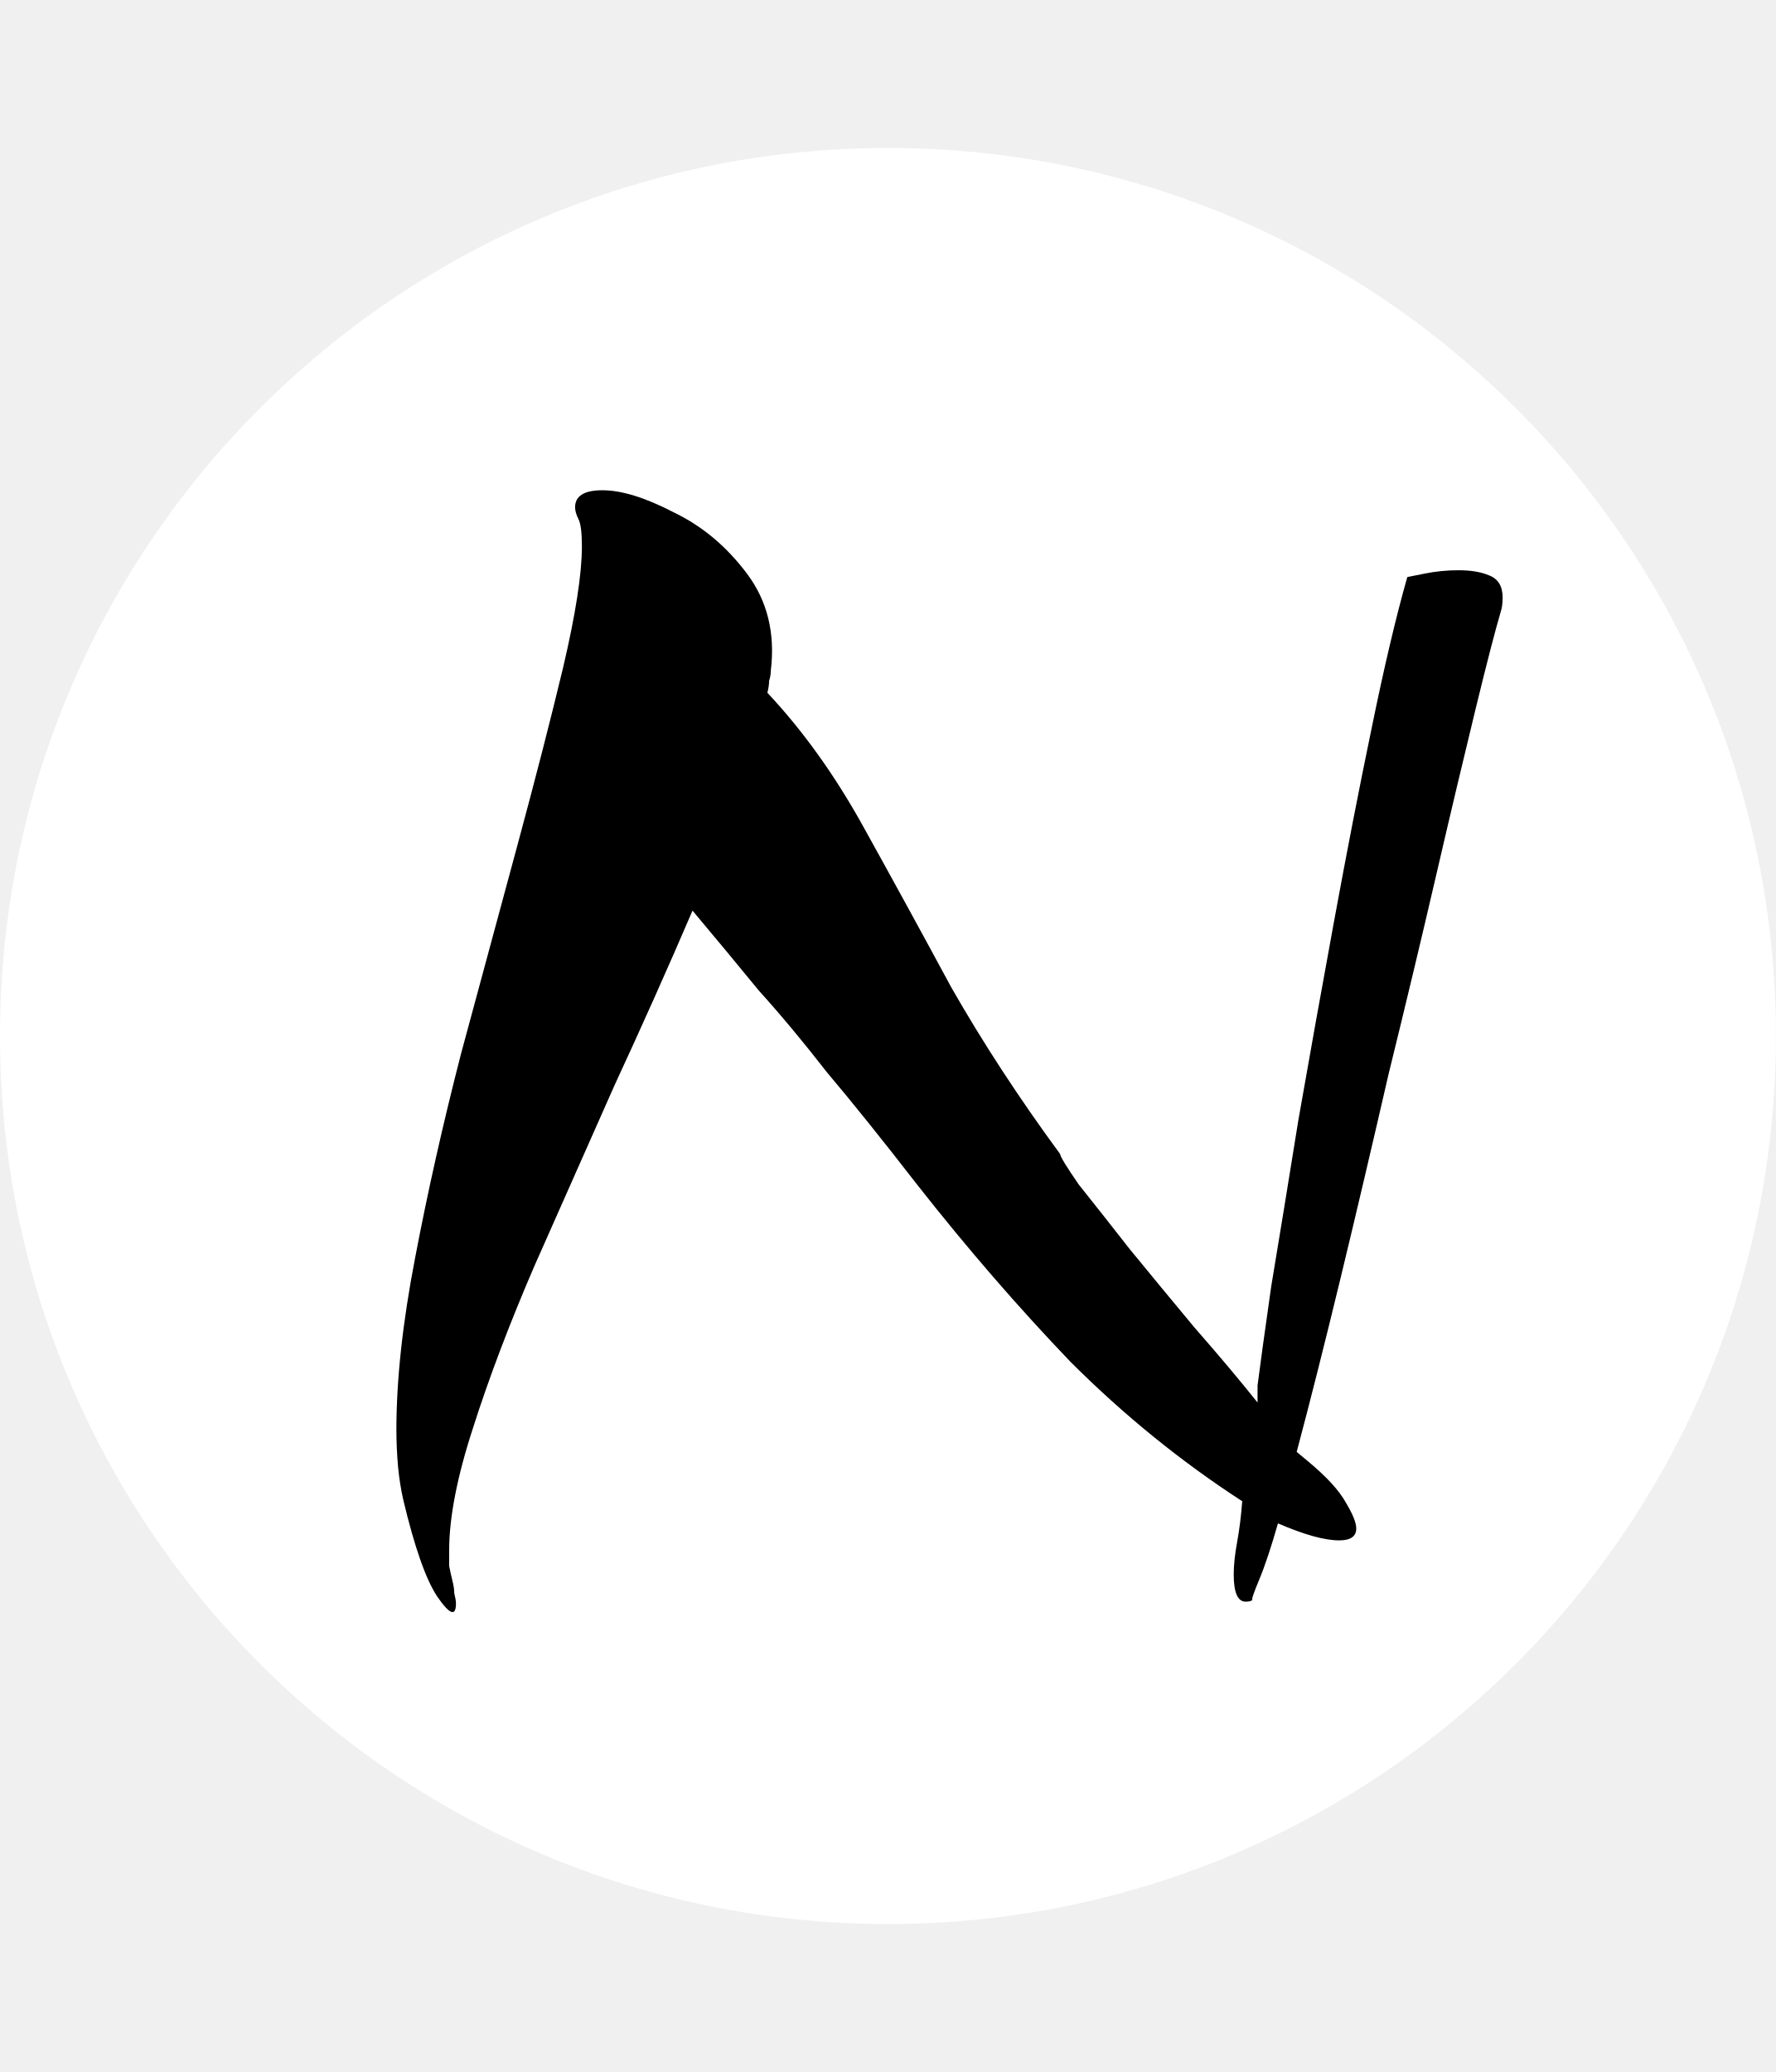
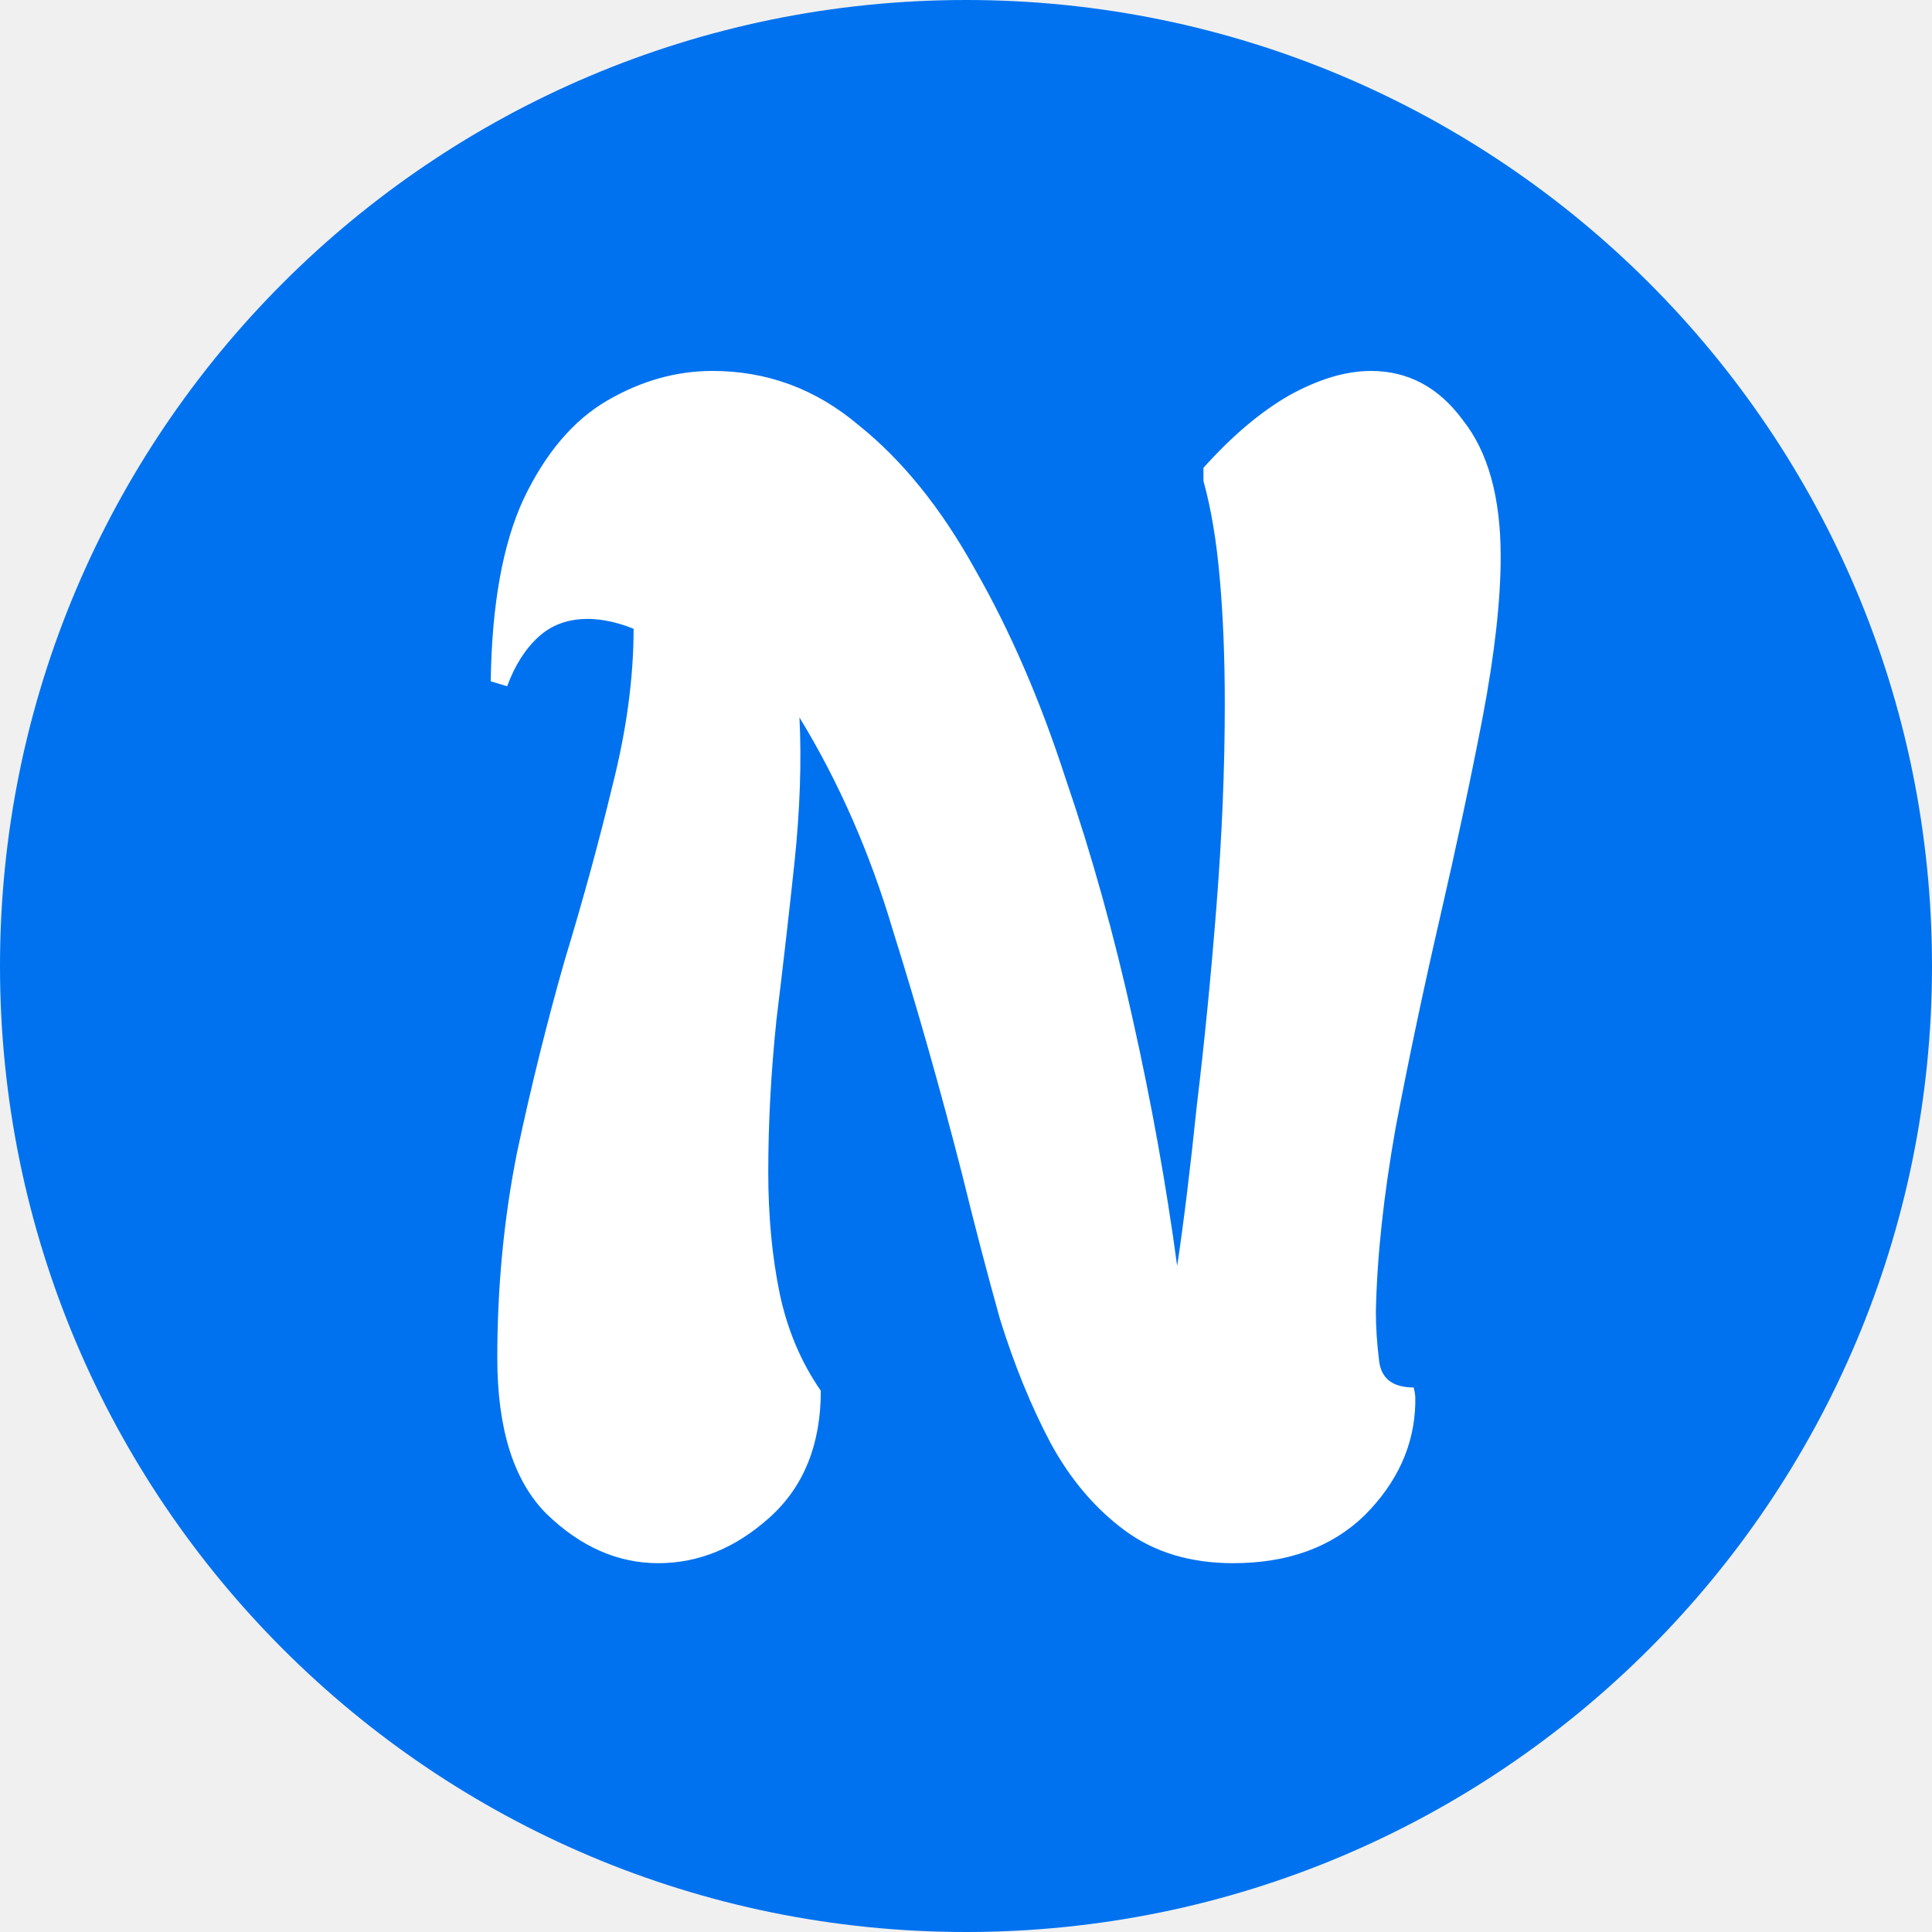
- <svg xmlns="http://www.w3.org/2000/svg" width="24" height="28" viewBox="0 0 24 28" fill="none">
-   <circle cx="12" cy="14" r="12" fill="white" />
-   <path d="M6.162 21.667C6.162 21.851 6.078 21.82 5.909 21.575C5.756 21.345 5.602 20.908 5.449 20.264C5.418 20.126 5.395 19.98 5.38 19.827C5.365 19.658 5.357 19.49 5.357 19.321C5.357 18.646 5.441 17.872 5.61 16.998C5.779 16.109 5.986 15.189 6.231 14.238C6.492 13.272 6.745 12.337 6.99 11.432C7.235 10.527 7.442 9.722 7.611 9.017C7.78 8.296 7.864 7.752 7.864 7.384C7.864 7.2 7.849 7.077 7.818 7.016C7.787 6.955 7.772 6.901 7.772 6.855C7.772 6.702 7.895 6.625 8.14 6.625C8.401 6.625 8.723 6.725 9.106 6.924C9.489 7.108 9.819 7.384 10.095 7.752C10.371 8.12 10.478 8.557 10.417 9.063C10.417 9.109 10.409 9.155 10.394 9.201C10.394 9.247 10.386 9.301 10.371 9.362C10.846 9.868 11.276 10.466 11.659 11.156C12.042 11.846 12.441 12.574 12.855 13.341C13.284 14.092 13.775 14.844 14.327 15.595C14.327 15.626 14.411 15.764 14.58 16.009C14.764 16.239 14.994 16.53 15.27 16.883C15.546 17.22 15.837 17.573 16.144 17.941C16.466 18.309 16.75 18.646 16.995 18.953V18.723C17.026 18.478 17.087 18.033 17.179 17.389C17.286 16.745 17.409 15.994 17.547 15.135C17.7 14.261 17.861 13.364 18.03 12.444C18.199 11.524 18.367 10.658 18.536 9.845C18.705 9.017 18.866 8.335 19.019 7.798C19.019 7.798 19.096 7.783 19.249 7.752C19.402 7.721 19.556 7.706 19.709 7.706C19.878 7.706 20.016 7.729 20.123 7.775C20.246 7.821 20.307 7.921 20.307 8.074C20.307 8.151 20.299 8.212 20.284 8.258C20.207 8.519 20.092 8.963 19.939 9.592C19.786 10.221 19.609 10.964 19.41 11.823C19.211 12.682 18.996 13.579 18.766 14.514C18.551 15.449 18.337 16.362 18.122 17.251C17.907 18.14 17.708 18.93 17.524 19.62L17.662 19.735C17.923 19.95 18.099 20.141 18.191 20.31C18.283 20.463 18.329 20.578 18.329 20.655C18.329 20.762 18.252 20.816 18.099 20.816C17.9 20.816 17.624 20.739 17.271 20.586C17.179 20.908 17.095 21.161 17.018 21.345C16.941 21.529 16.911 21.621 16.926 21.621C16.911 21.636 16.88 21.644 16.834 21.644C16.727 21.644 16.673 21.521 16.673 21.276C16.673 21.153 16.688 21.008 16.719 20.839C16.75 20.67 16.773 20.486 16.788 20.287C15.96 19.75 15.186 19.122 14.465 18.401C13.76 17.665 13.07 16.868 12.395 16.009C11.92 15.396 11.513 14.89 11.176 14.491C10.854 14.077 10.547 13.709 10.256 13.387C9.98 13.05 9.681 12.689 9.359 12.306C9.037 13.057 8.684 13.847 8.301 14.675C7.933 15.503 7.573 16.316 7.22 17.113C6.883 17.895 6.607 18.623 6.392 19.298C6.177 19.957 6.07 20.509 6.07 20.954C6.07 21.031 6.07 21.1 6.07 21.161C6.085 21.238 6.101 21.307 6.116 21.368C6.131 21.429 6.139 21.483 6.139 21.529C6.154 21.59 6.162 21.636 6.162 21.667Z" fill="black" />
+ <svg xmlns="http://www.w3.org/2000/svg" width="500" height="500" viewBox="0 0 500 500" fill="none">
+   <g clip-path="url(#clip0_22_3)">
+     <circle cx="250" cy="250" r="250" fill="#0072EF" />
+     <path d="M170.35 404.55C159.867 404.55 150.233 400.3 141.45 391.8C132.95 383.3 128.7 369.842 128.7 351.425C128.7 333.008 130.4 315.3 133.8 298.3C137.483 281.017 141.592 264.442 146.125 248.575C150.942 232.708 155.05 217.692 158.45 203.525C162.133 189.075 163.975 175.475 163.975 162.725C159.725 161.025 155.758 160.175 152.075 160.175C146.975 160.175 142.725 161.733 139.325 164.85C135.925 167.967 133.233 172.217 131.25 177.6L127 176.325C127.283 156.492 130.117 140.767 135.5 129.15C141.167 117.25 148.392 108.75 157.175 103.65C165.958 98.55 175.025 96 184.375 96C198.542 96 211.15 100.675 222.2 110.025C233.533 119.092 243.592 131.558 252.375 147.425C261.442 163.292 269.233 181.283 275.75 201.4C282.55 221.233 288.358 242.058 293.175 263.875C297.992 285.408 301.817 306.658 304.65 327.625C306.35 316.292 308.05 302.408 309.75 285.975C311.733 269.542 313.433 252.258 314.85 234.125C316.267 215.992 316.975 198.708 316.975 182.275C316.975 170.375 316.55 159.608 315.7 149.975C314.85 140.058 313.433 131.558 311.45 124.475V121.075C318.817 112.858 326.183 106.625 333.55 102.375C341.2 98.125 348.283 96 354.8 96C364.433 96 372.367 100.25 378.6 108.75C385.117 116.967 388.375 128.725 388.375 144.025C388.375 155.358 386.817 169.242 383.7 185.675C380.583 201.825 376.9 219.108 372.65 237.525C368.4 255.942 364.575 274.075 361.175 291.925C358.058 309.492 356.358 325.358 356.075 339.525C356.075 343.492 356.358 347.742 356.925 352.275C357.492 356.808 360.467 359.075 365.85 359.075C366.133 360.208 366.275 361.058 366.275 361.625C366.275 362.192 366.275 362.758 366.275 363.325C365.992 374.092 361.6 383.725 353.1 392.225C344.6 400.442 333.267 404.55 319.1 404.55C308.05 404.55 298.7 401.717 291.05 396.05C283.4 390.383 277.025 382.875 271.925 373.525C266.825 363.892 262.433 353.125 258.75 341.225C255.35 329.042 252.092 316.575 248.975 303.825C243.308 281.725 237.358 260.758 231.125 240.925C225.175 220.808 217.1 202.392 206.9 185.675C207.467 197.008 207.042 209.475 205.625 223.075C204.208 236.392 202.65 249.992 200.95 263.875C199.533 277.475 198.825 290.65 198.825 303.4C198.825 314.733 199.817 325.217 201.8 334.85C203.783 344.2 207.325 352.558 212.425 359.925C212.425 373.808 208.033 384.717 199.25 392.65C190.467 400.583 180.833 404.55 170.35 404.55Z" fill="white" />
+   </g>
+   <defs>
+     <clipPath id="clip0_22_3">
+       <rect width="500" height="500" fill="white" />
+     </clipPath>
+   </defs>
</svg>
